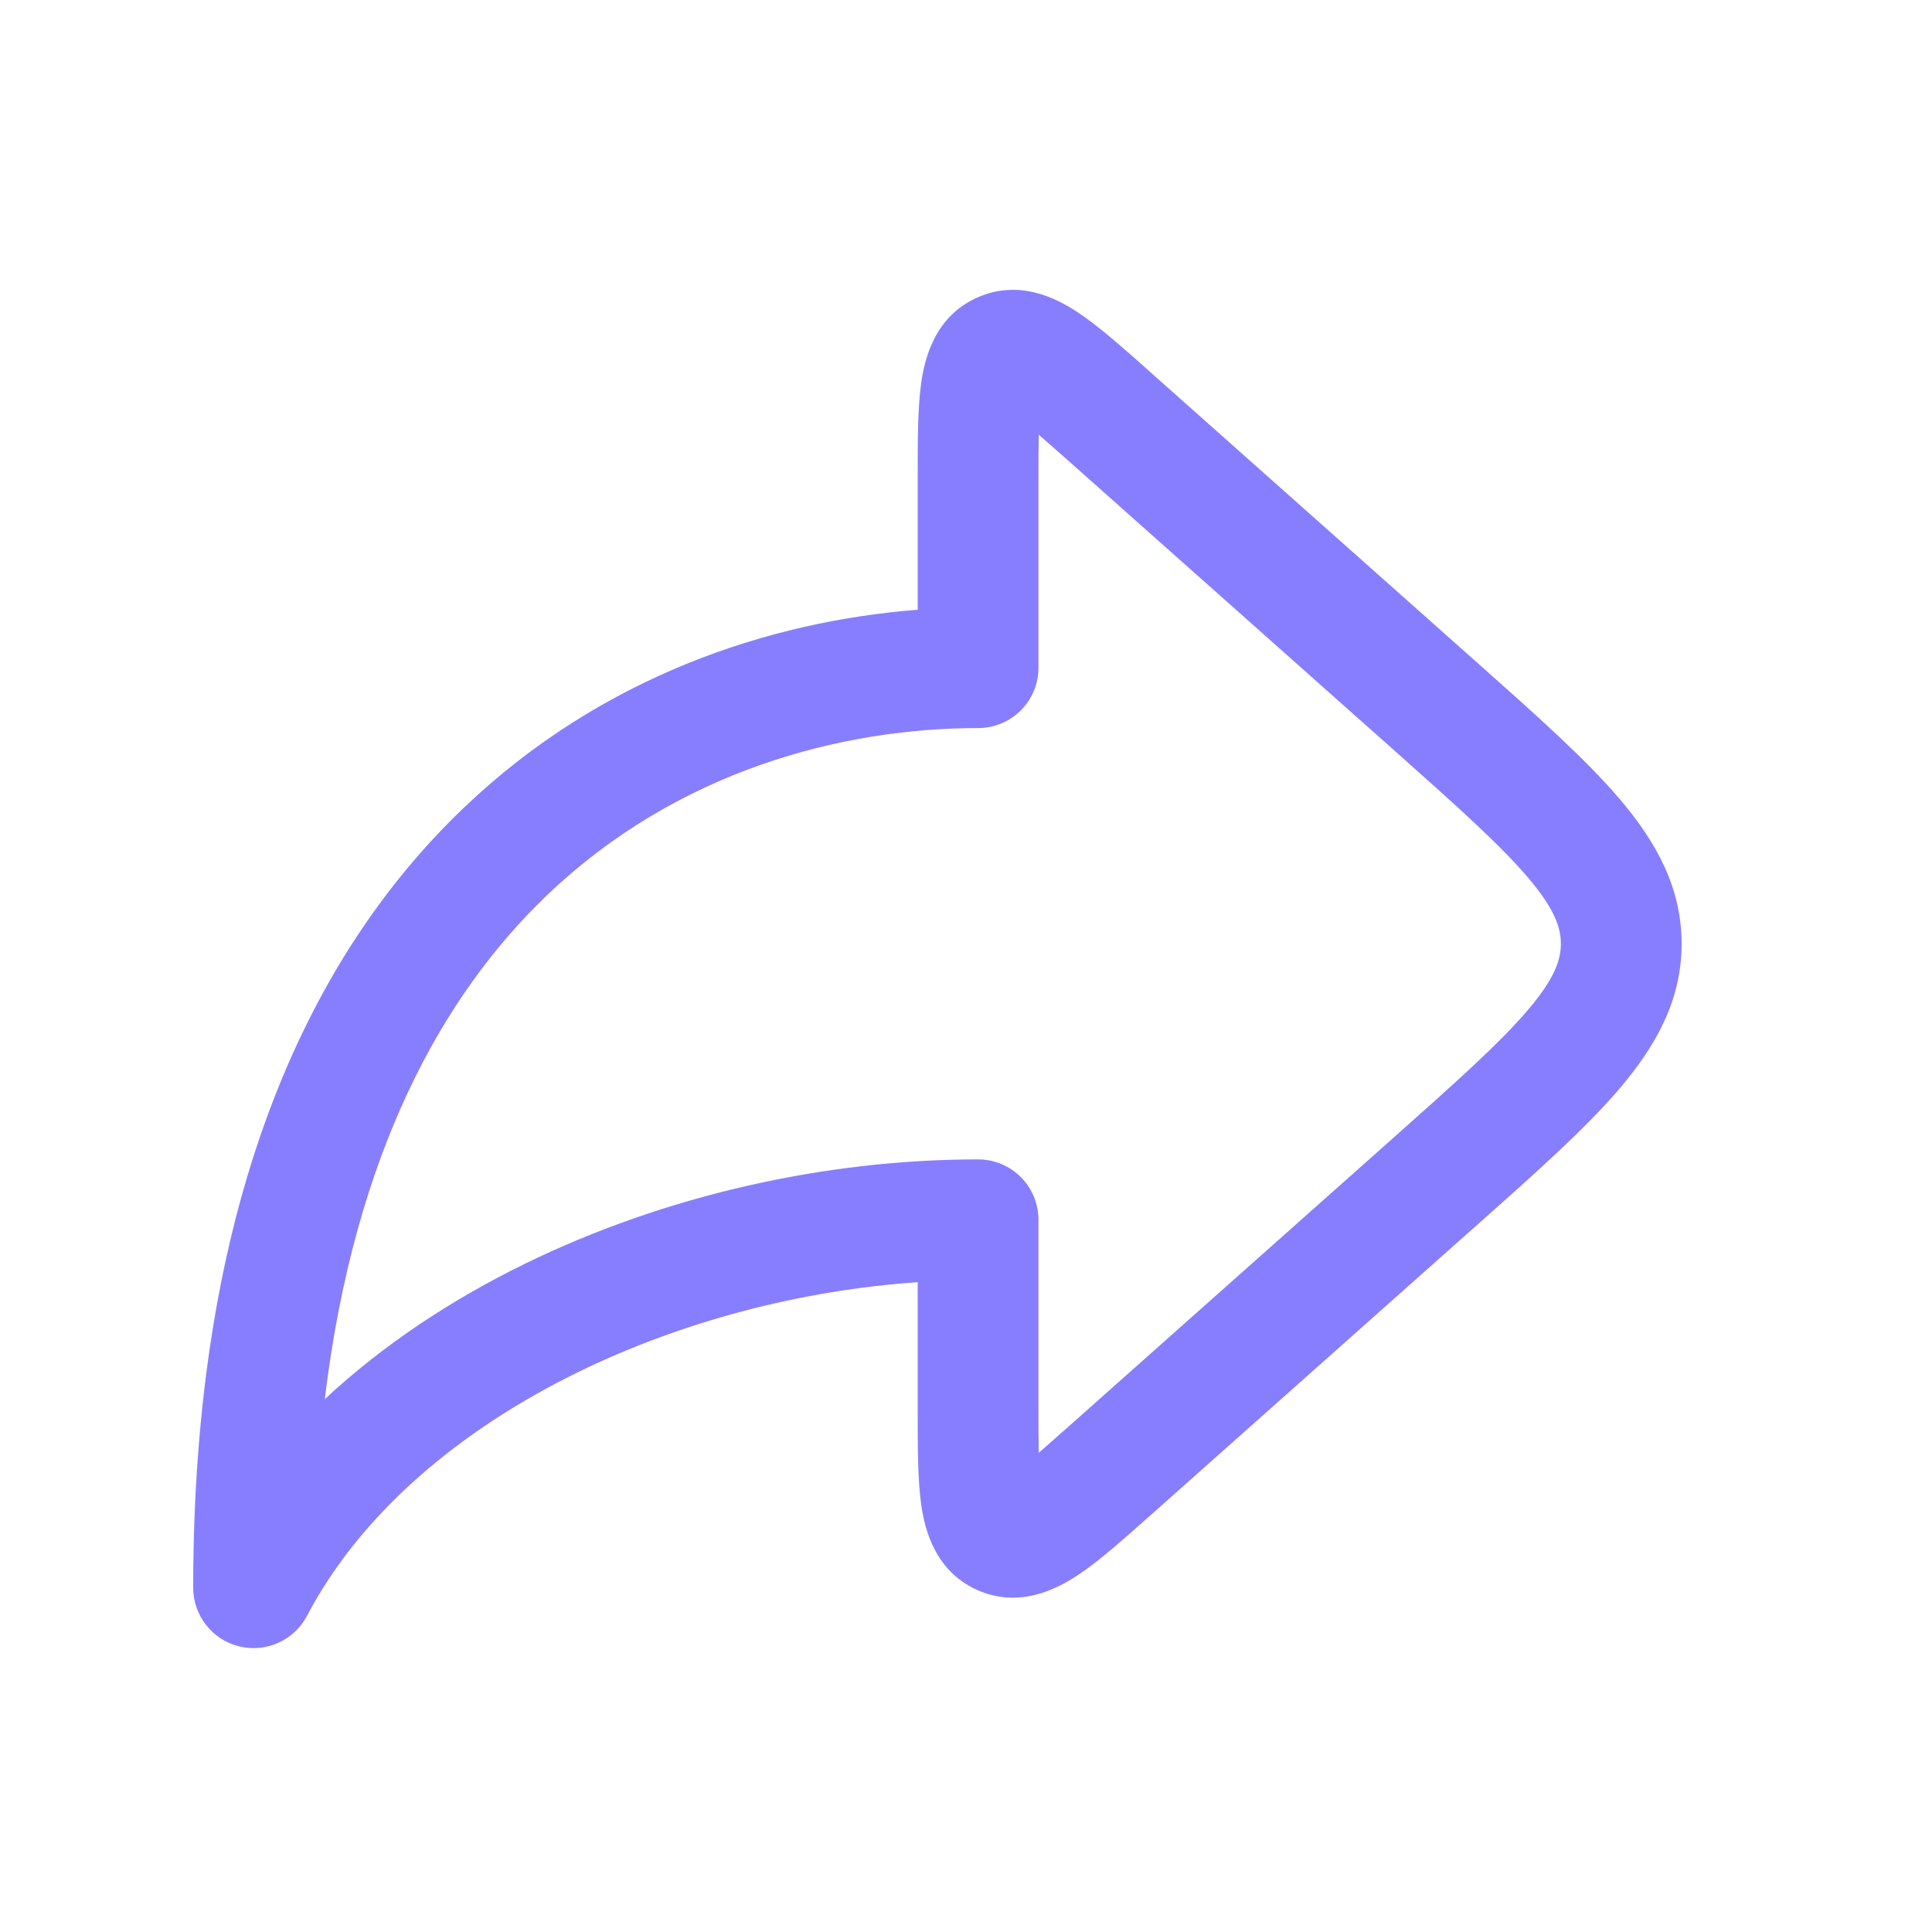
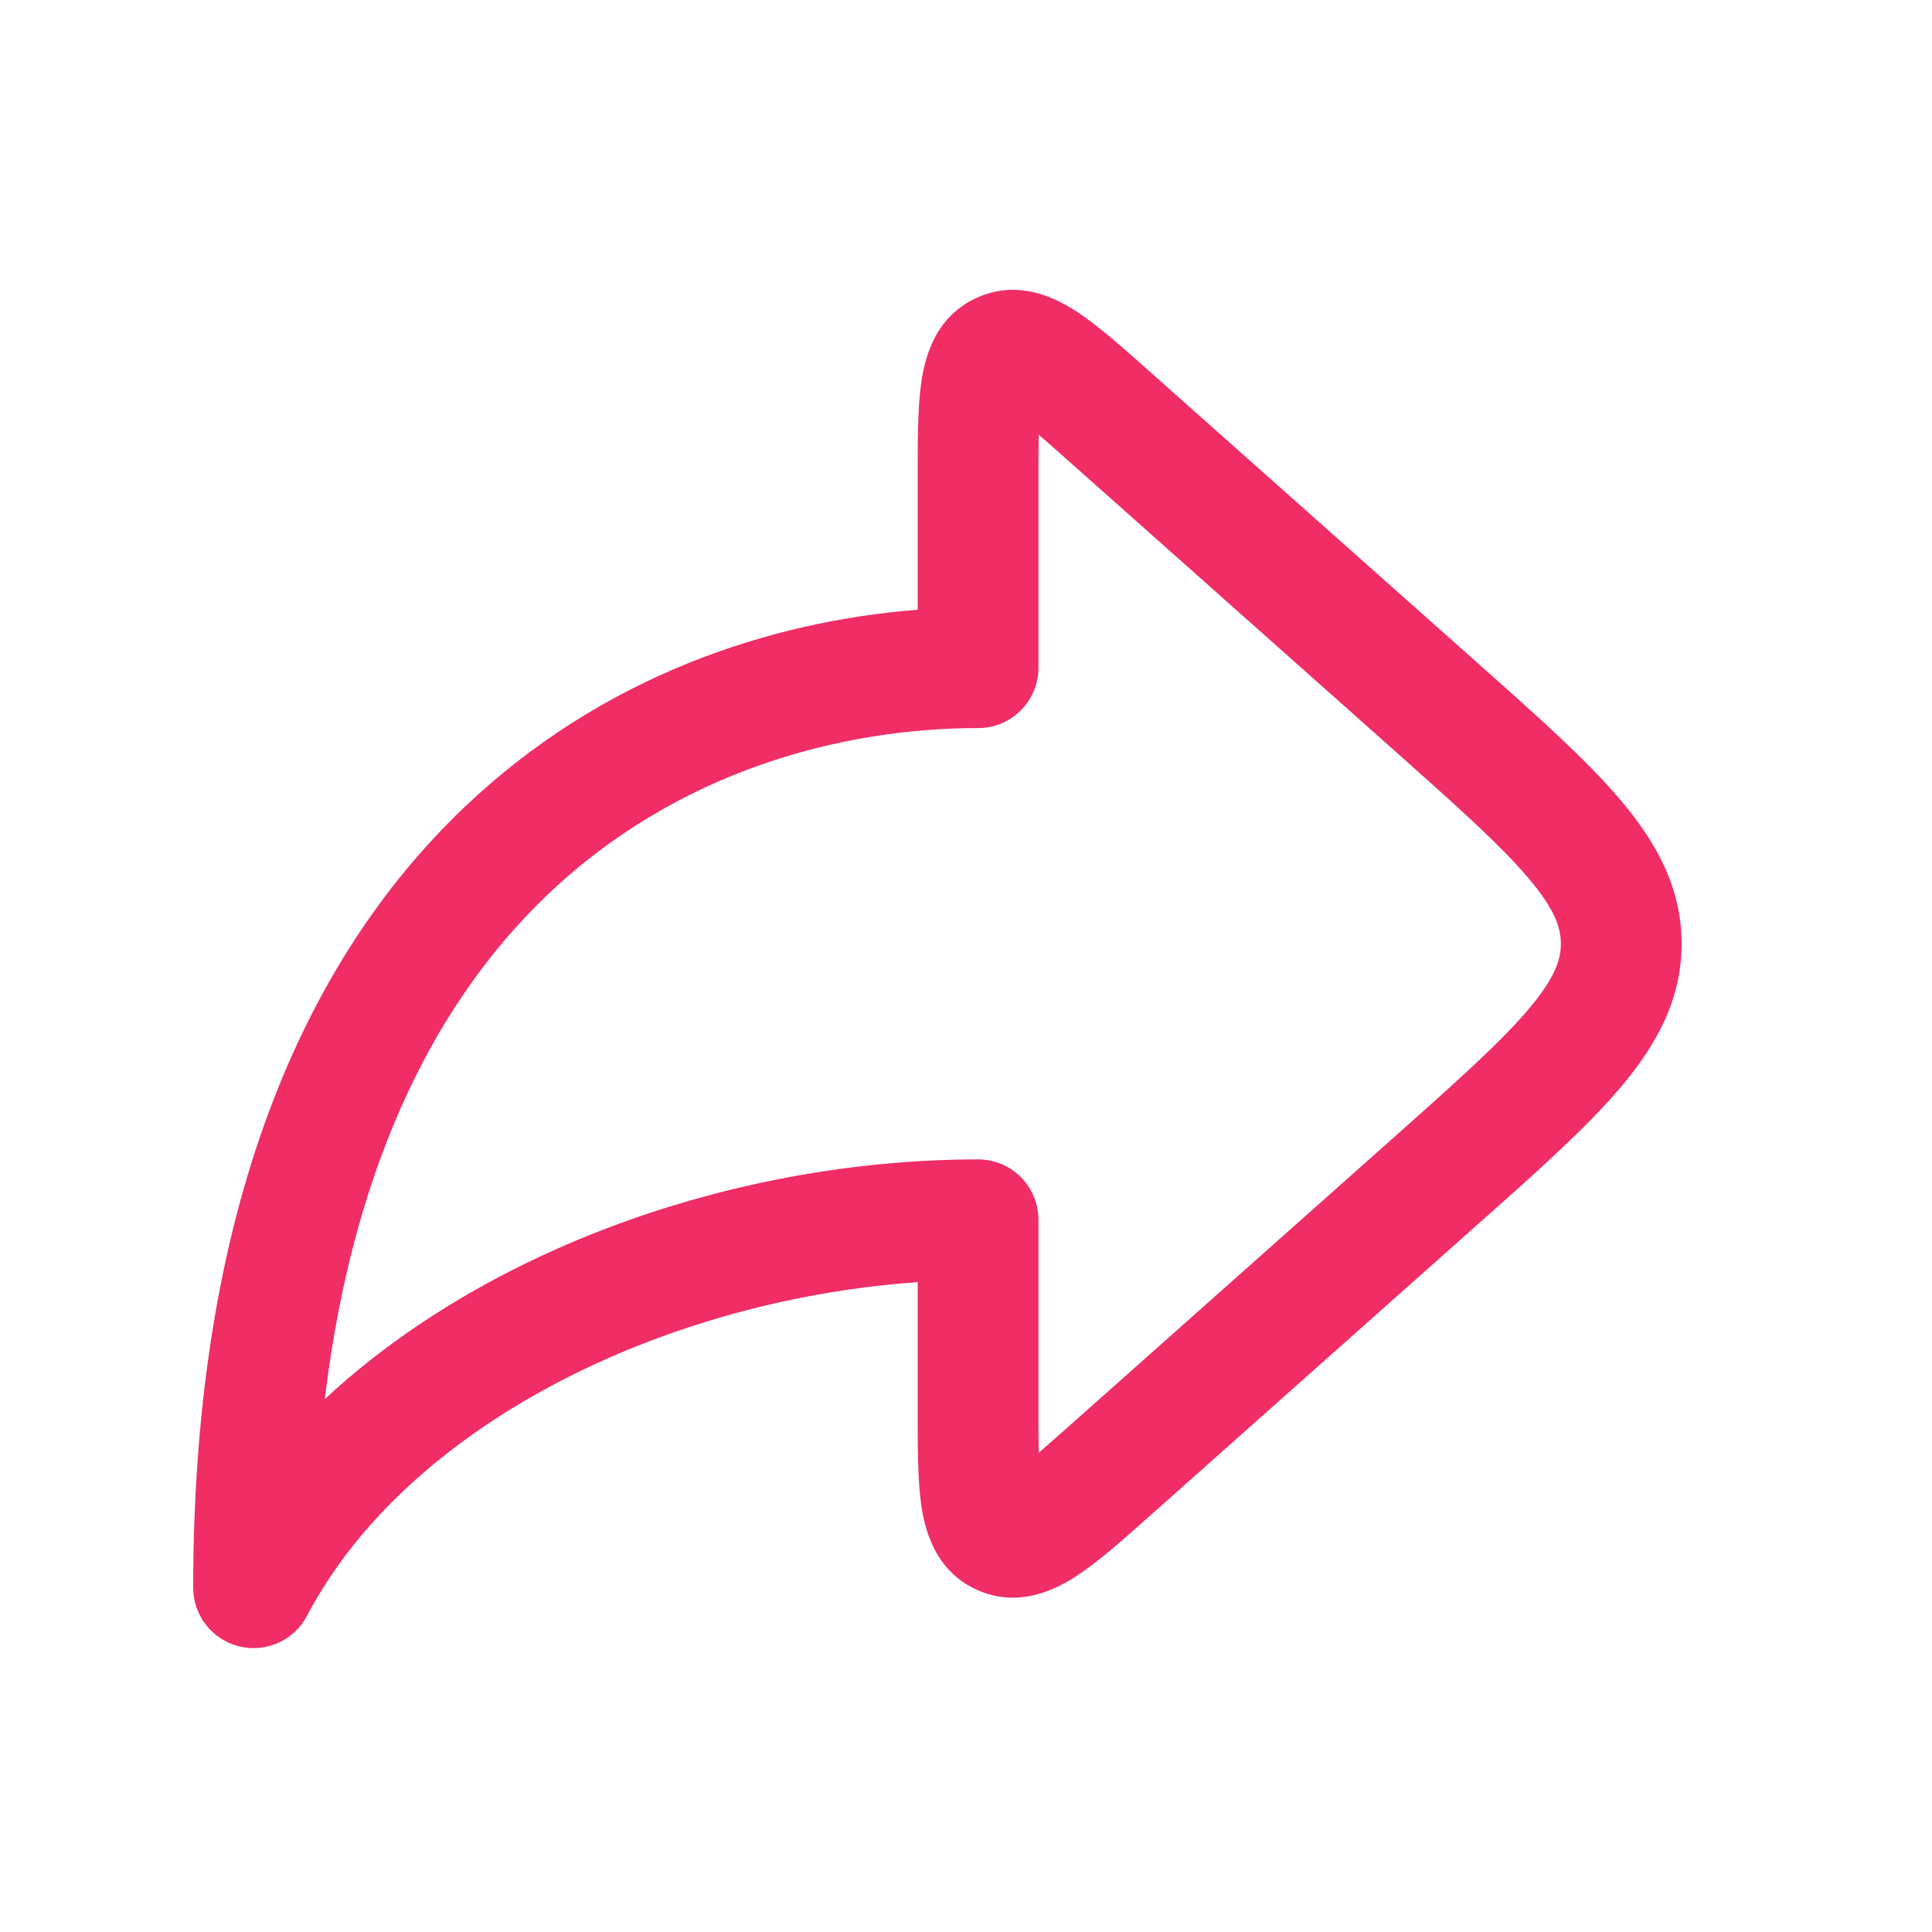
<svg xmlns="http://www.w3.org/2000/svg" width="20" height="20" viewBox="0 0 20 20" fill="none">
-   <path fill-rule="evenodd" clip-rule="evenodd" d="M11.895 3.84C11.906 3.85 11.916 3.859 11.927 3.869L15.272 6.842C15.896 7.397 16.414 7.856 16.769 8.274C17.142 8.713 17.408 9.185 17.408 9.77C17.408 10.354 17.142 10.826 16.769 11.265C16.414 11.683 15.896 12.143 15.272 12.697L11.927 15.671C11.916 15.68 11.906 15.69 11.895 15.699C11.625 15.94 11.372 16.164 11.154 16.308C10.94 16.449 10.551 16.654 10.115 16.459C9.679 16.263 9.574 15.835 9.537 15.582C9.5 15.323 9.5 14.985 9.5 14.624C9.5 14.609 9.5 14.595 9.5 14.581V13.273C8.29 13.357 7.065 13.678 5.993 14.2C4.732 14.815 3.725 15.686 3.178 16.727C3.045 16.981 2.755 17.112 2.475 17.043C2.196 16.974 2 16.724 2 16.436C2 12.502 3.151 9.94 4.797 8.366C6.232 6.993 7.98 6.43 9.5 6.312V4.959C9.5 4.944 9.5 4.93 9.5 4.916C9.5 4.554 9.5 4.216 9.537 3.958C9.574 3.704 9.679 3.276 10.115 3.081C10.551 2.885 10.94 3.09 11.154 3.231C11.372 3.375 11.625 3.6 11.895 3.84ZM10.753 4.5C10.847 4.581 10.959 4.681 11.097 4.803L14.407 7.745C15.075 8.339 15.525 8.741 15.817 9.084C16.097 9.413 16.158 9.606 16.158 9.77C16.158 9.933 16.097 10.126 15.817 10.455C15.525 10.798 15.075 11.2 14.407 11.794L11.097 14.736C10.959 14.858 10.847 14.958 10.753 15.039C10.75 14.915 10.75 14.764 10.75 14.581V12.627C10.75 12.281 10.47 12.002 10.125 12.002C8.531 12.002 6.875 12.38 5.445 13.077C4.679 13.45 3.966 13.921 3.362 14.484C3.669 11.944 4.577 10.306 5.661 9.269C7.011 7.977 8.717 7.537 10.125 7.537C10.47 7.537 10.75 7.258 10.75 6.912V4.959C10.75 4.775 10.75 4.624 10.753 4.5Z" fill="#877EFF" />
+   <path fill-rule="evenodd" clip-rule="evenodd" d="M11.895 3.84C11.906 3.85 11.916 3.859 11.927 3.869L15.272 6.842C15.896 7.397 16.414 7.856 16.769 8.274C17.142 8.713 17.408 9.185 17.408 9.77C17.408 10.354 17.142 10.826 16.769 11.265C16.414 11.683 15.896 12.143 15.272 12.697L11.927 15.671C11.916 15.68 11.906 15.69 11.895 15.699C11.625 15.94 11.372 16.164 11.154 16.308C10.94 16.449 10.551 16.654 10.115 16.459C9.679 16.263 9.574 15.835 9.537 15.582C9.5 15.323 9.5 14.985 9.5 14.624C9.5 14.609 9.5 14.595 9.5 14.581V13.273C8.29 13.357 7.065 13.678 5.993 14.2C4.732 14.815 3.725 15.686 3.178 16.727C3.045 16.981 2.755 17.112 2.475 17.043C2.196 16.974 2 16.724 2 16.436C2 12.502 3.151 9.94 4.797 8.366C6.232 6.993 7.98 6.43 9.5 6.312V4.959C9.5 4.944 9.5 4.93 9.5 4.916C9.5 4.554 9.5 4.216 9.537 3.958C9.574 3.704 9.679 3.276 10.115 3.081C10.551 2.885 10.94 3.09 11.154 3.231C11.372 3.375 11.625 3.6 11.895 3.84ZM10.753 4.5C10.847 4.581 10.959 4.681 11.097 4.803L14.407 7.745C15.075 8.339 15.525 8.741 15.817 9.084C16.097 9.413 16.158 9.606 16.158 9.77C16.158 9.933 16.097 10.126 15.817 10.455C15.525 10.798 15.075 11.2 14.407 11.794L11.097 14.736C10.959 14.858 10.847 14.958 10.753 15.039C10.75 14.915 10.75 14.764 10.75 14.581V12.627C10.75 12.281 10.47 12.002 10.125 12.002C8.531 12.002 6.875 12.38 5.445 13.077C4.679 13.45 3.966 13.921 3.362 14.484C3.669 11.944 4.577 10.306 5.661 9.269C7.011 7.977 8.717 7.537 10.125 7.537C10.47 7.537 10.75 7.258 10.75 6.912V4.959C10.75 4.775 10.75 4.624 10.753 4.5Z" fill="#F02D65" />
</svg>
